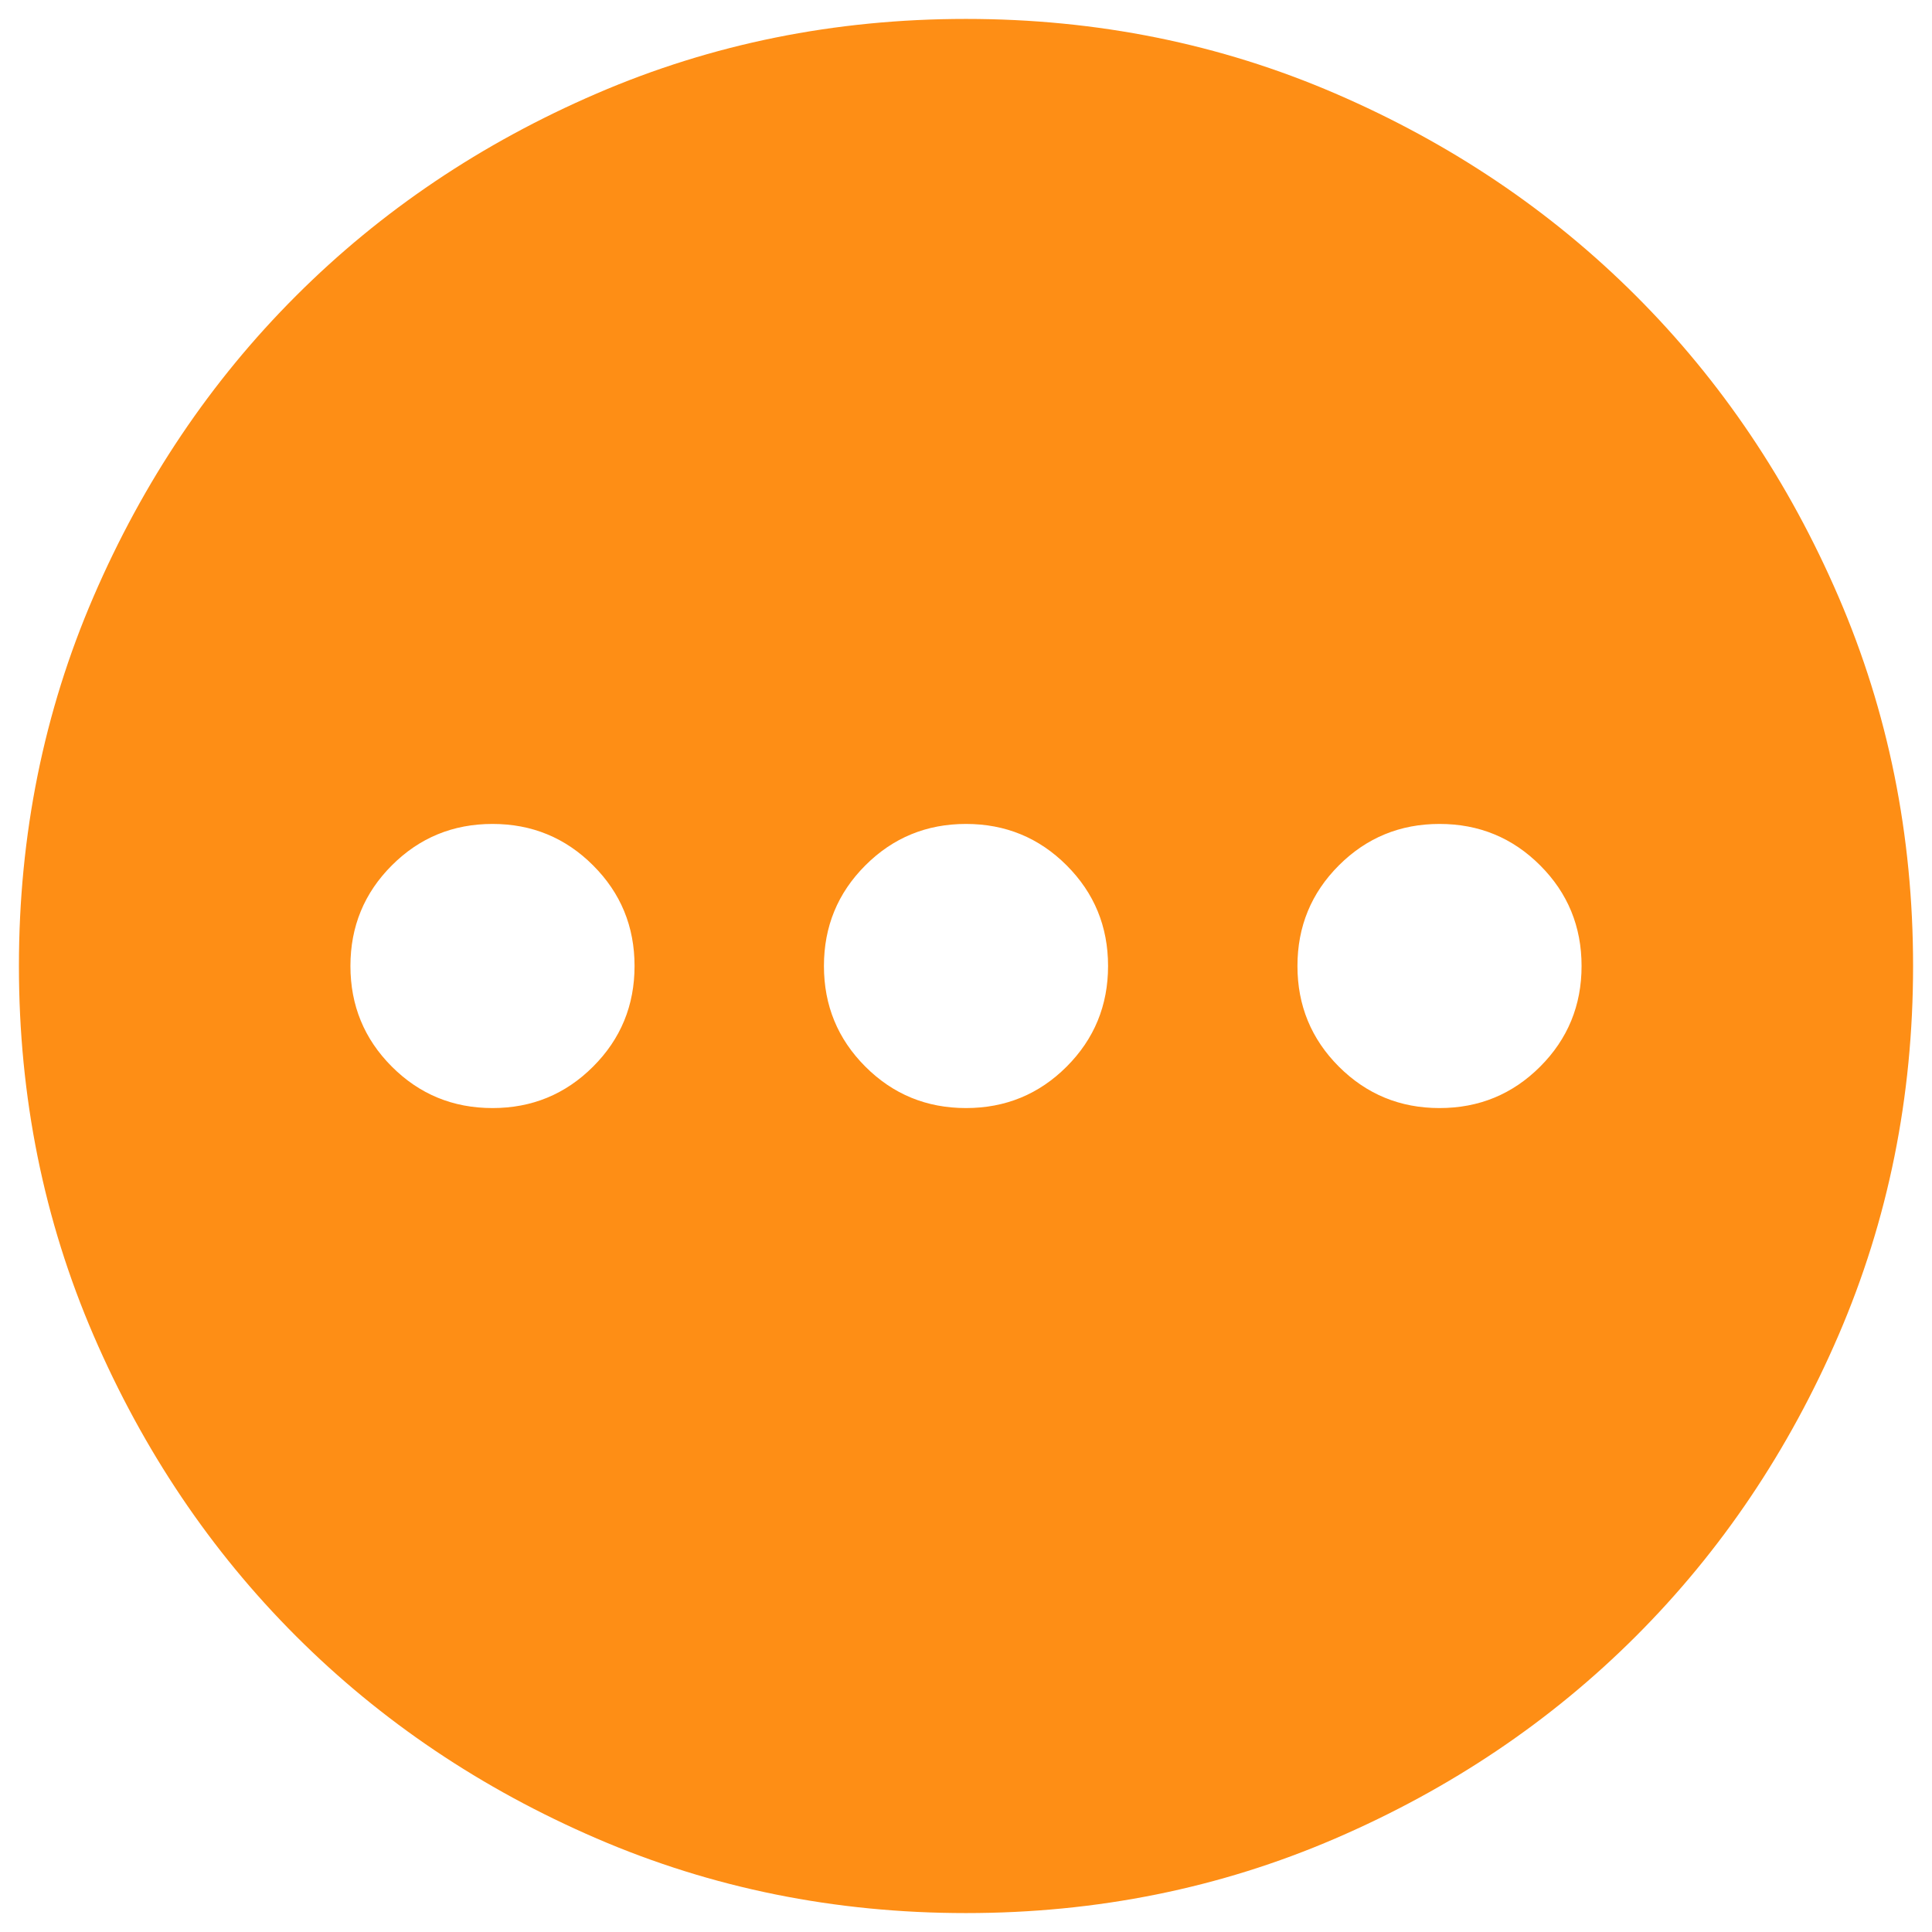
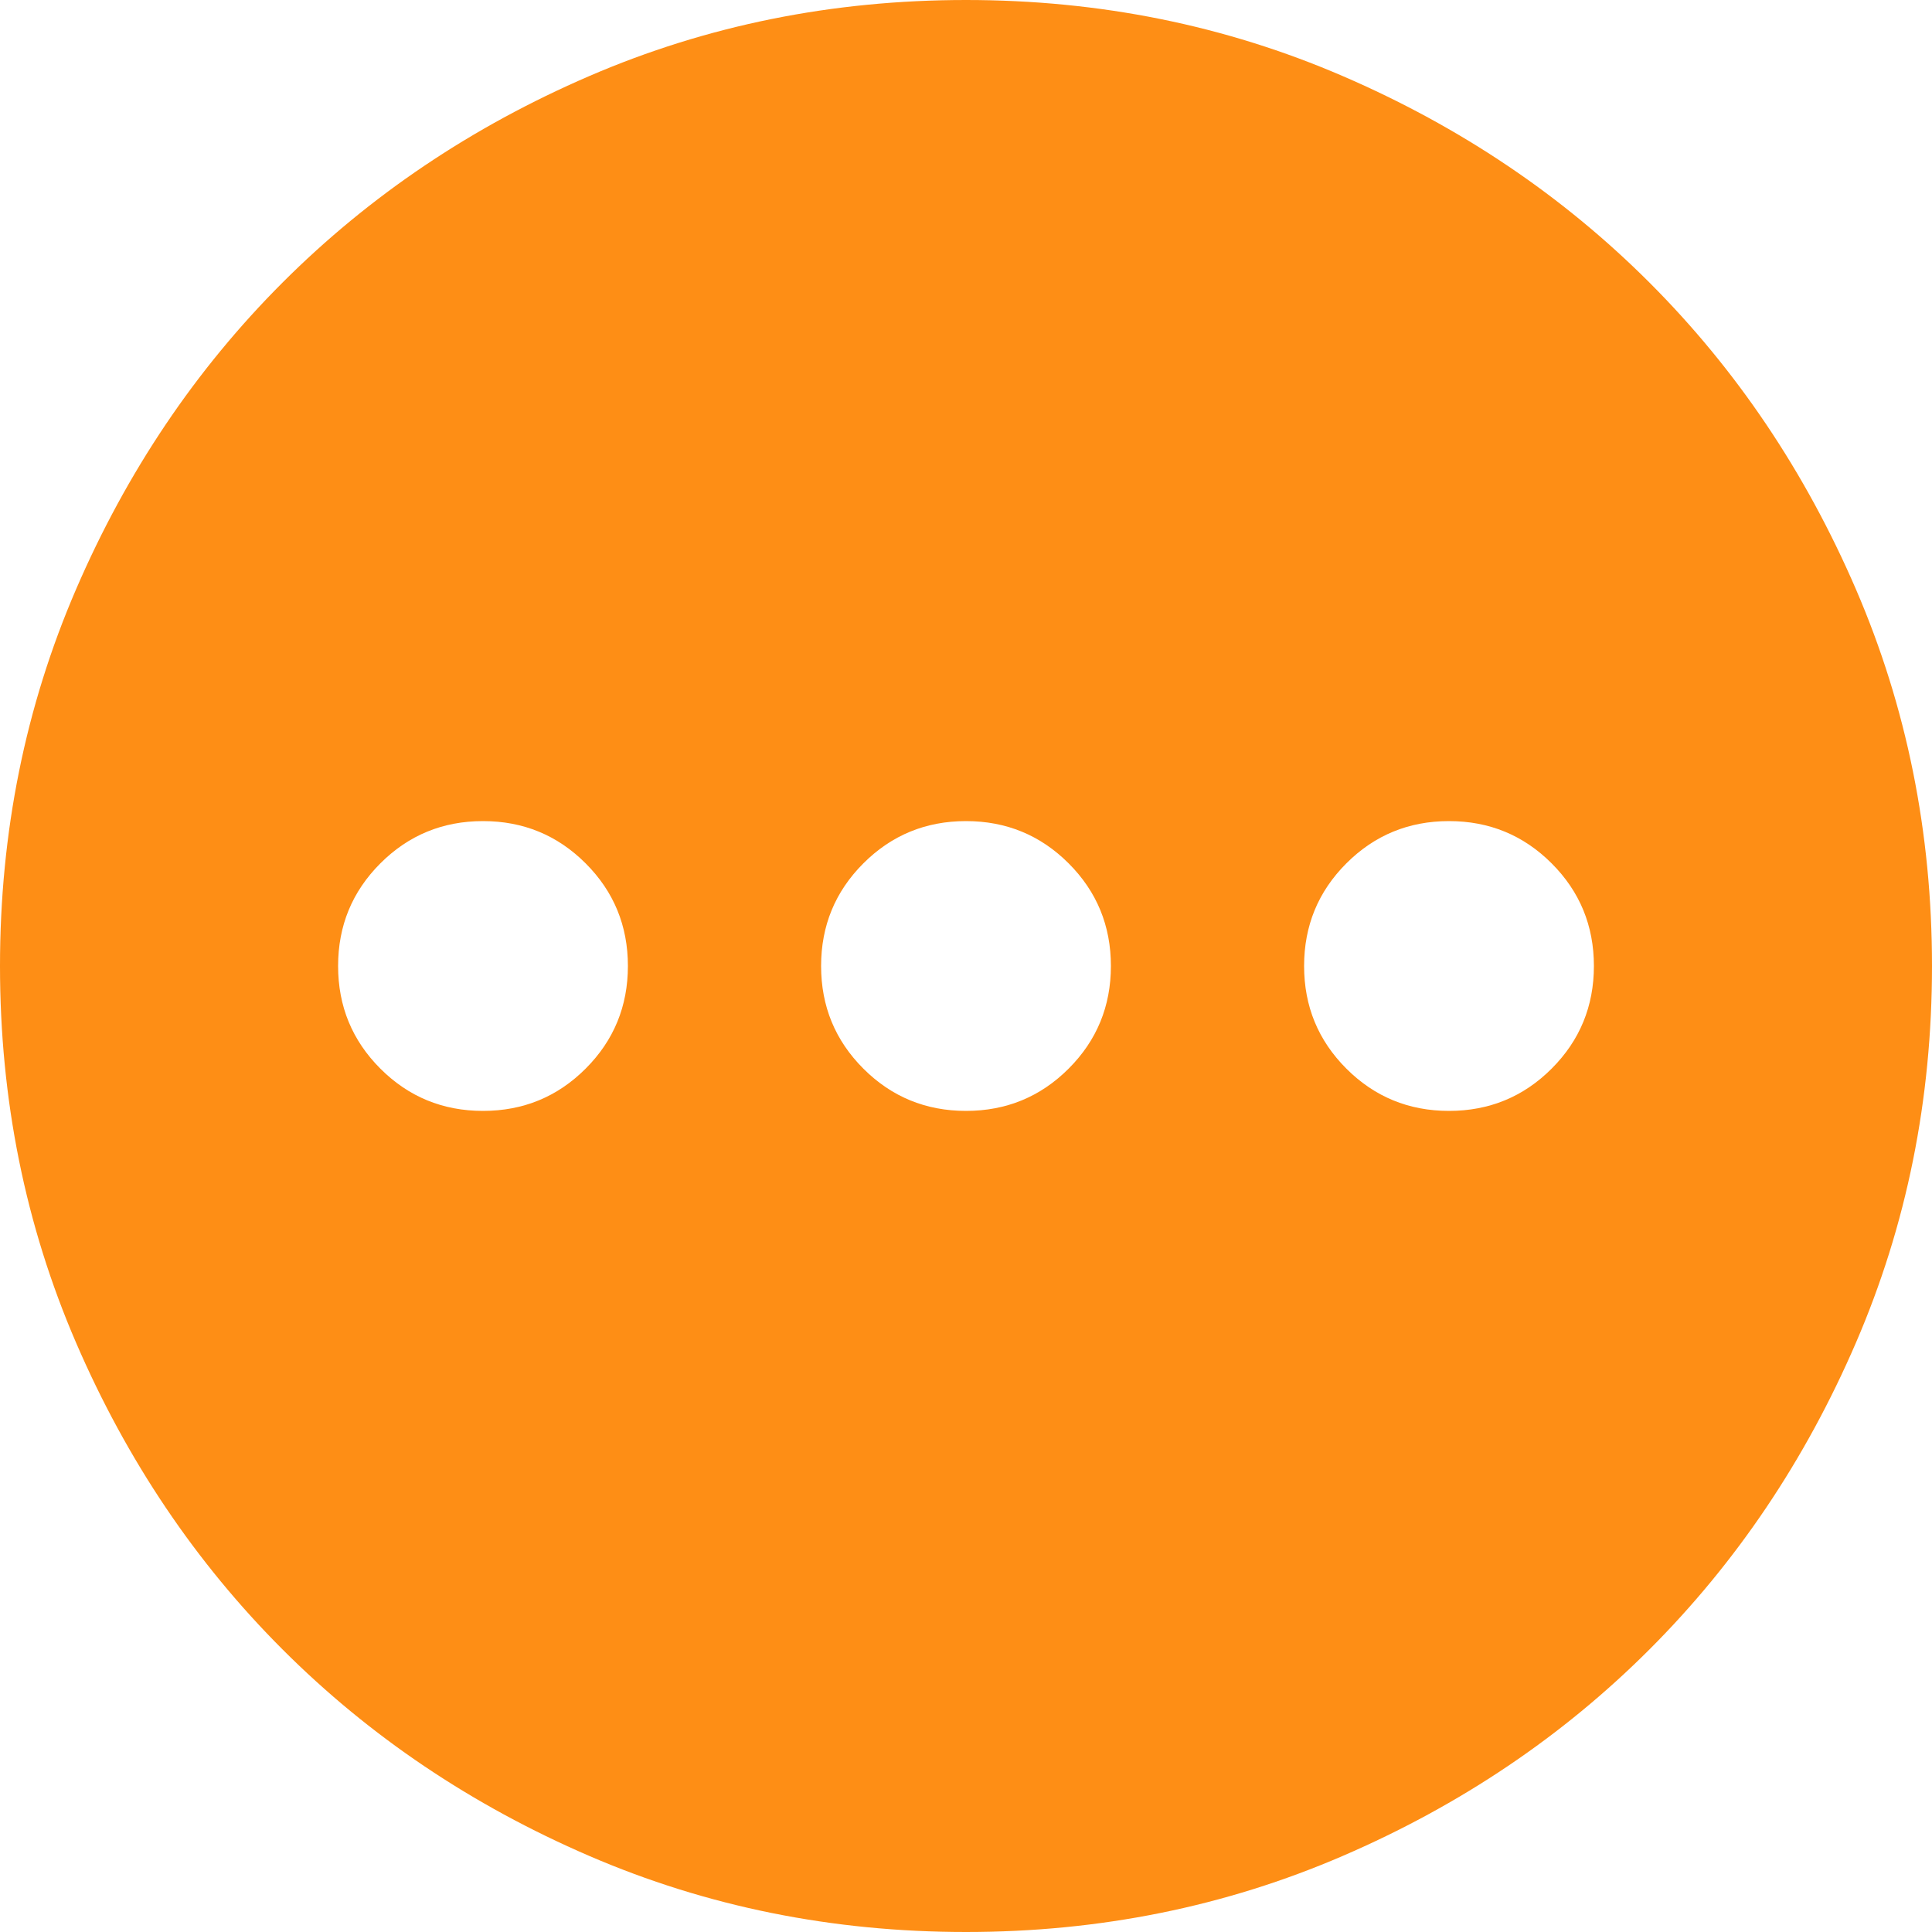
- <svg xmlns="http://www.w3.org/2000/svg" viewBox="0 0 34 34" width="24px" fill="none">
-   <path d="M8.667 19.5C9.361 19.5 9.951 19.257 10.437 18.771C10.924 18.285 11.167 17.694 11.167 17C11.167 16.305 10.924 15.715 10.437 15.229C9.951 14.743 9.361 14.5 8.667 14.5C7.972 14.5 7.382 14.743 6.896 15.229C6.41 15.715 6.167 16.305 6.167 17C6.167 17.694 6.41 18.285 6.896 18.771C7.382 19.257 7.972 19.5 8.667 19.5ZM17 19.5C17.694 19.5 18.285 19.257 18.771 18.771C19.257 18.285 19.5 17.694 19.5 17C19.5 16.305 19.257 15.715 18.771 15.229C18.285 14.743 17.694 14.5 17 14.5C16.305 14.5 15.715 14.743 15.229 15.229C14.743 15.715 14.5 16.305 14.5 17C14.5 17.694 14.743 18.285 15.229 18.771C15.715 19.257 16.305 19.5 17 19.5ZM25.333 19.5C26.028 19.5 26.618 19.257 27.104 18.771C27.59 18.285 27.833 17.694 27.833 17C27.833 16.305 27.59 15.715 27.104 15.229C26.618 14.743 26.028 14.5 25.333 14.5C24.639 14.5 24.049 14.743 23.562 15.229C23.076 15.715 22.833 16.305 22.833 17C22.833 17.694 23.076 18.285 23.562 18.771C24.049 19.257 24.639 19.5 25.333 19.5ZM17 33.667C14.694 33.667 12.528 33.229 10.5 32.354C8.472 31.479 6.708 30.292 5.208 28.792C3.708 27.292 2.521 25.528 1.646 23.5C0.771 21.472 0.333 19.305 0.333 17C0.333 14.694 0.771 12.528 1.646 10.5C2.521 8.472 3.708 6.708 5.208 5.208C6.708 3.708 8.472 2.521 10.5 1.646C12.528 0.771 14.694 0.333 17 0.333C19.305 0.333 21.472 0.771 23.5 1.646C25.528 2.521 27.292 3.708 28.792 5.208C30.292 6.708 31.479 8.472 32.354 10.5C33.229 12.528 33.667 14.694 33.667 17C33.667 19.305 33.229 21.472 32.354 23.5C31.479 25.528 30.292 27.292 28.792 28.792C27.292 30.292 25.528 31.479 23.5 32.354C21.472 33.229 19.305 33.667 17 33.667Z" fill="#FE8E15" />
+ <svg xmlns="http://www.w3.org/2000/svg" viewBox="0 0 24 24" width="24px" height="24px" fill="none" version="1.1">
+   <path d="m 6,13.8 c 0.5,0 0.925,-0.175 1.275,-0.525 C 7.625,12.925 7.8,12.5 7.8,12 c 0,-0.5 -0.175,-0.925 -0.525,-1.275 -0.35,-0.35 -0.775,-0.525 -1.275,-0.525 -0.5,0 -0.925,0.175 -1.275,0.525 -0.35,0.35 -0.525,0.775 -0.525,1.275 0,0.5 0.175,0.925 0.525,1.275 0.35,0.35 0.775,0.525 1.275,0.525 z m 6,0 c 0.5,0 0.925,-0.175 1.275,-0.525 0.35,-0.35 0.525,-0.775 0.525,-1.275 0,-0.5 -0.175,-0.925 -0.525,-1.275 -0.35,-0.35 -0.775,-0.525 -1.275,-0.525 -0.5,0 -0.925,0.175 -1.275,0.525 -0.35,0.35 -0.525,0.775 -0.525,1.275 0,0.5 0.175,0.925 0.525,1.275 0.35,0.35 0.775,0.525 1.275,0.525 z m 6,0 c 0.5,0 0.925,-0.175 1.275,-0.525 0.35,-0.35 0.525,-0.775 0.525,-1.275 0,-0.5 -0.175,-0.925 -0.525,-1.275 -0.35,-0.35 -0.775,-0.525 -1.275,-0.525 -0.5,0 -0.925,0.175 -1.275,0.525 -0.35,0.35 -0.525,0.775 -0.525,1.275 0,0.5 0.175,0.925 0.525,1.275 0.35,0.35 0.775,0.525 1.275,0.525 z M 12,24 C 10.34,24 8.78,23.685 7.32,23.055 5.86,22.425 4.59,21.57 3.51,20.49 2.43,19.41 1.575,18.14 0.945,16.68 0.315,15.22 0,13.66 0,12 0,10.34 0.315,8.78 0.945,7.32 1.575,5.86 2.43,4.59 3.51,3.51 4.59,2.43 5.86,1.575 7.32,0.945 8.78,0.315 10.34,0 12,0 13.66,0 15.22,0.315 16.68,0.945 18.14,1.575 19.41,2.43 20.49,3.51 21.57,4.59 22.425,5.86 23.055,7.32 23.685,8.78 24,10.34 24,12 c 0,1.66 -0.315,3.22 -0.945,4.68 -0.63,1.46 -1.485,2.73 -2.565,3.81 -1.08,1.08 -2.35,1.935 -3.81,2.565 C 15.22,23.685 13.66,24 12,24 Z" fill="#fe8e15" />
</svg>
